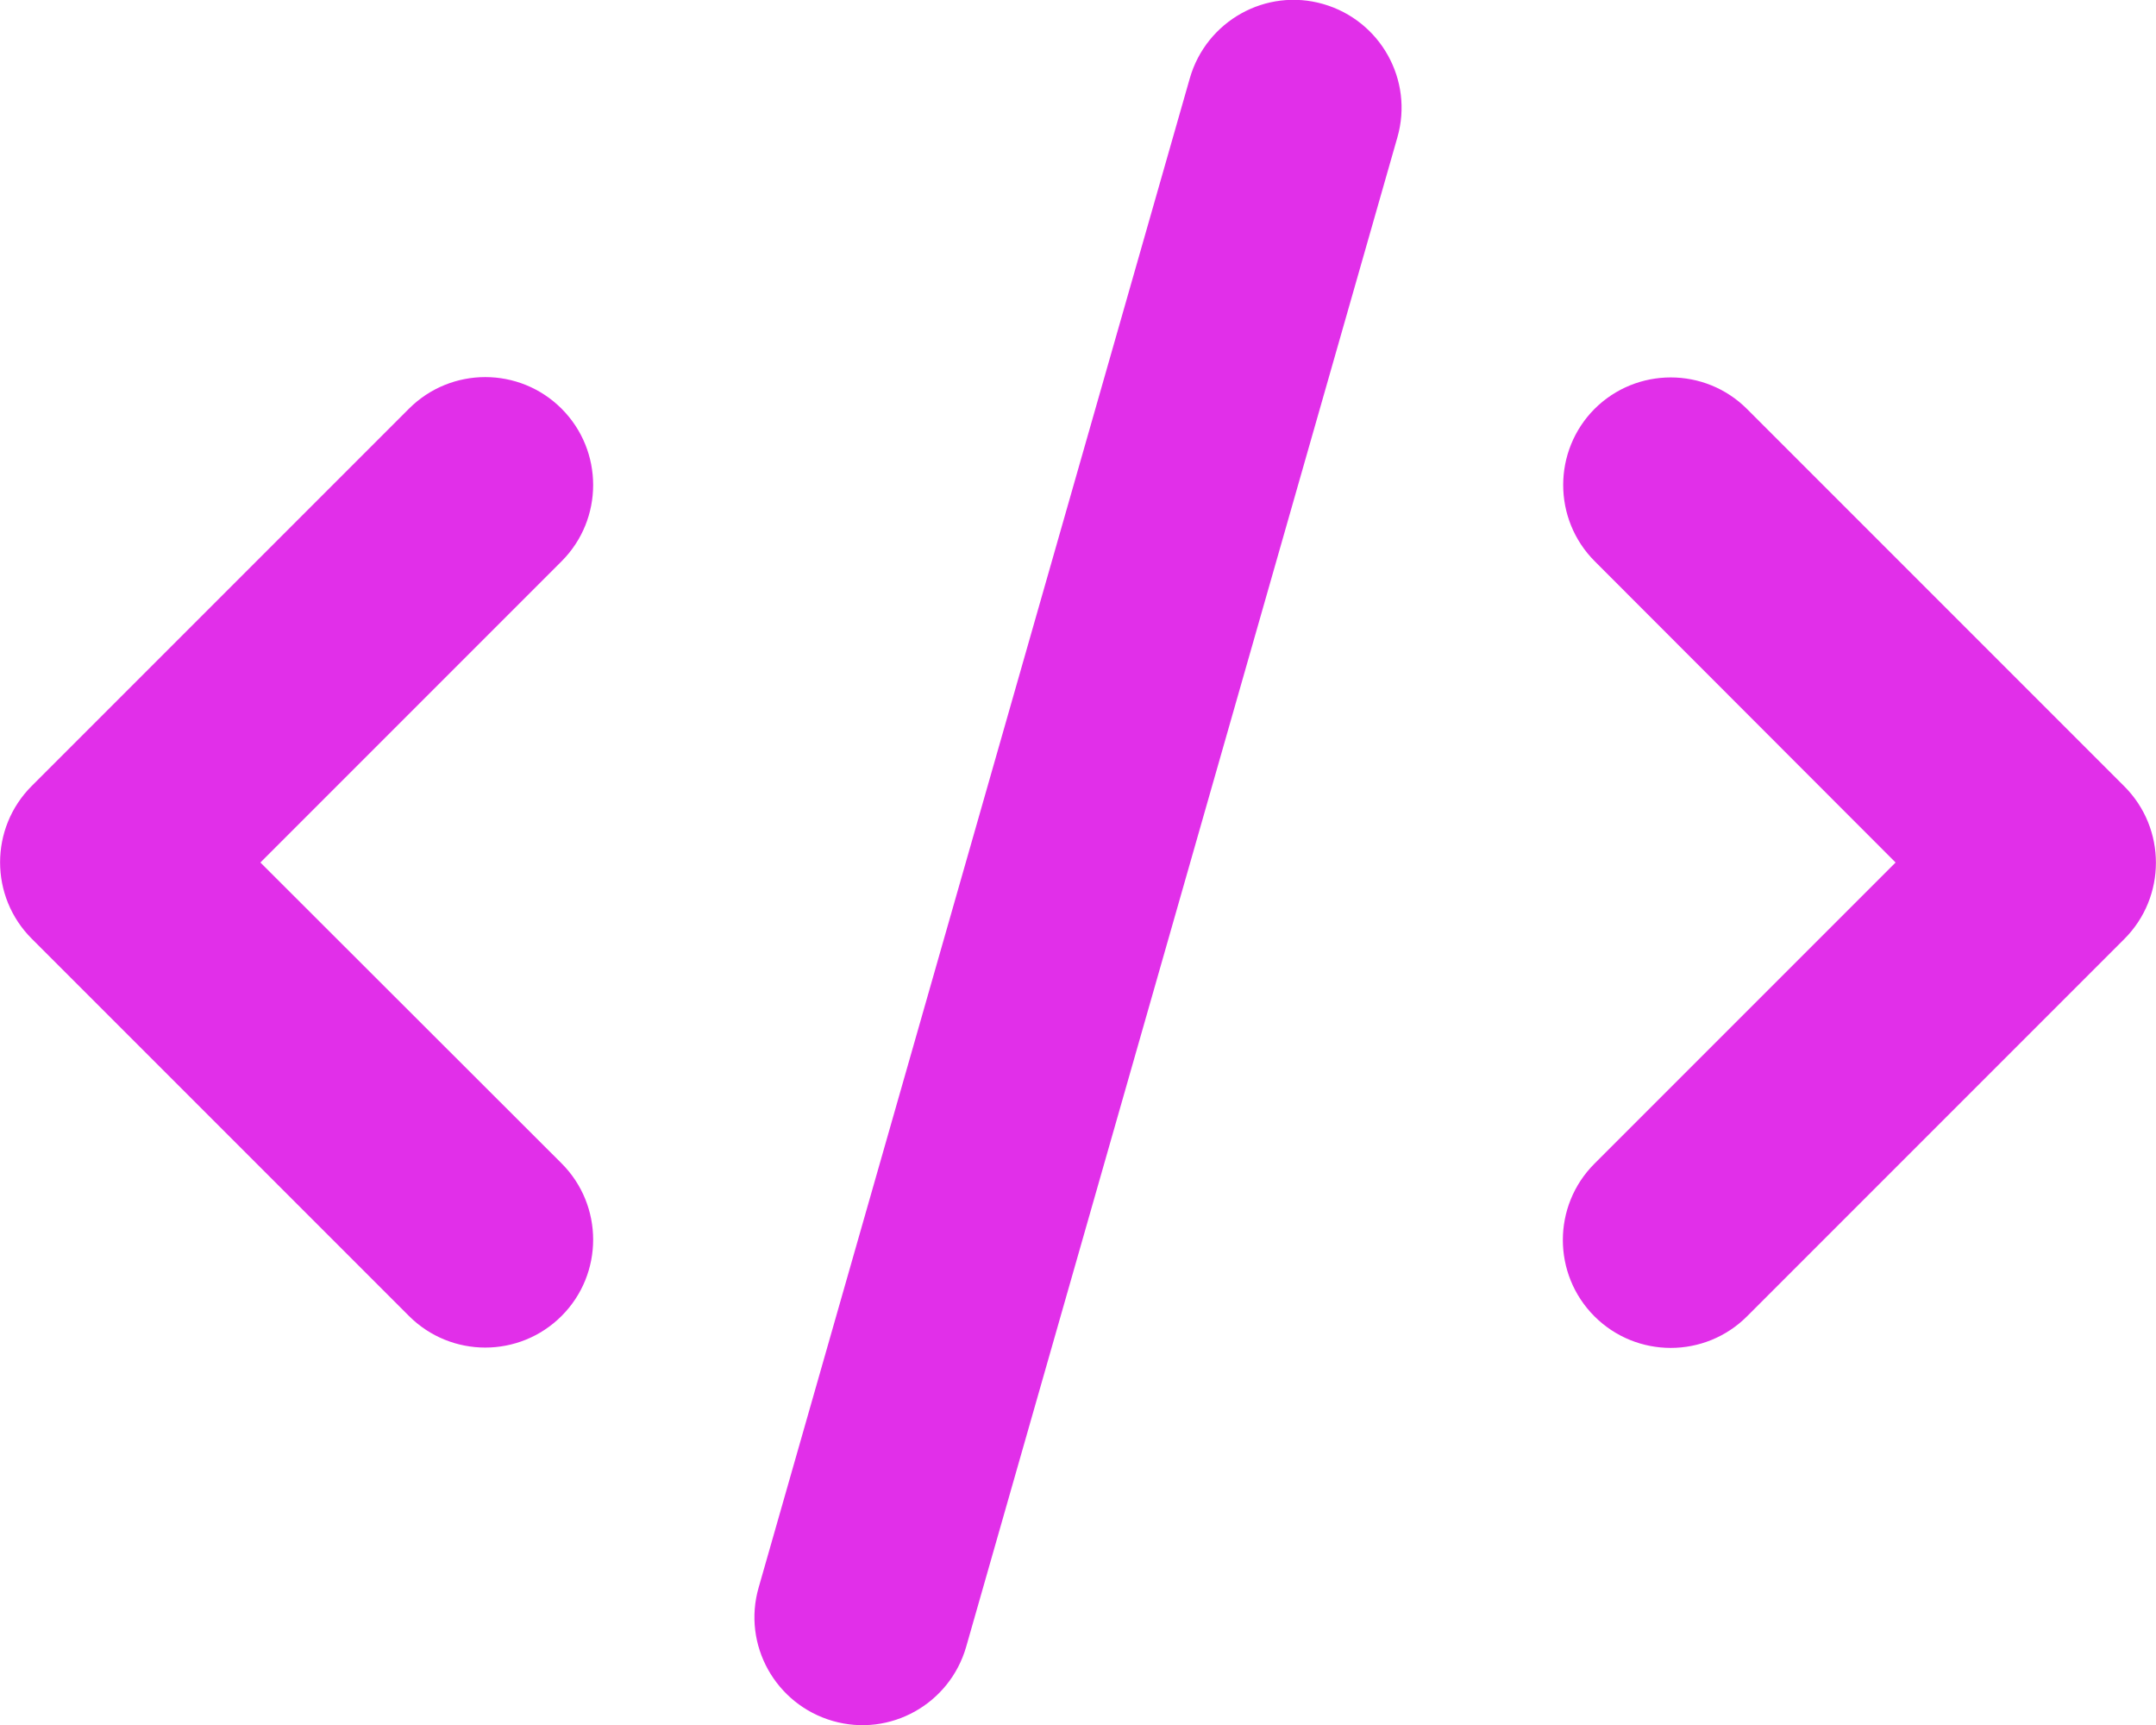
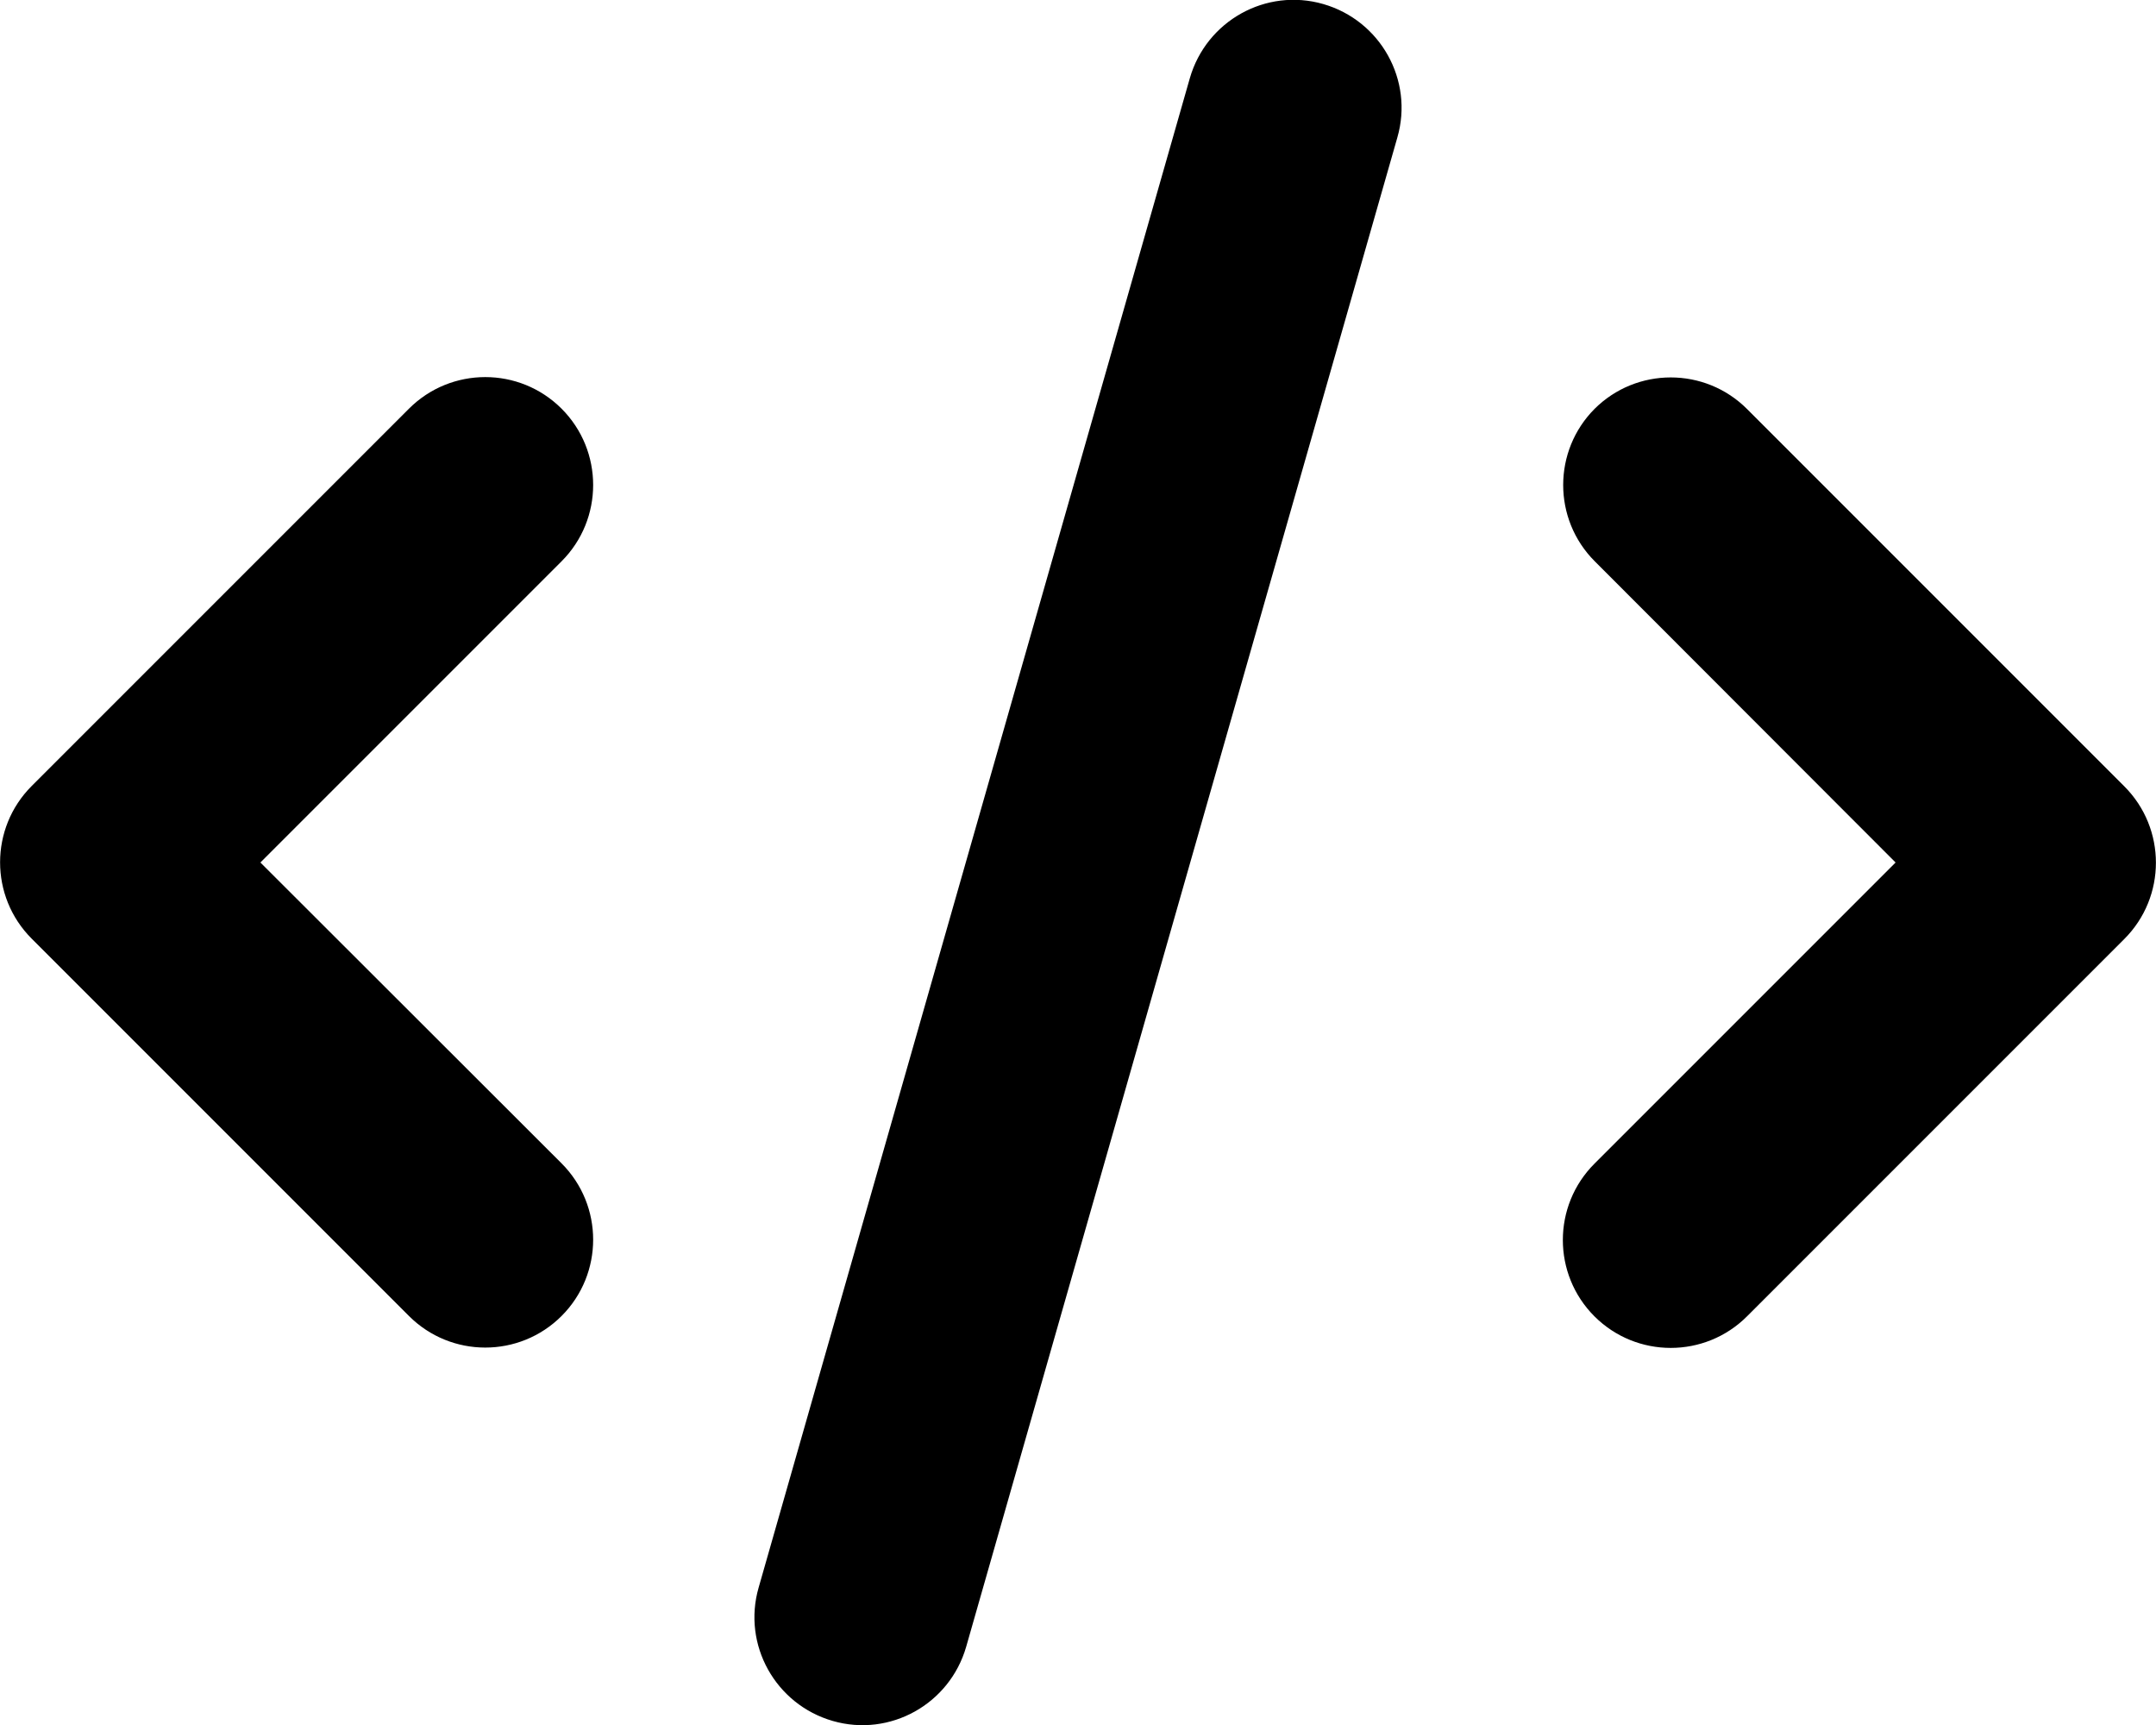
<svg xmlns="http://www.w3.org/2000/svg" viewBox="0 0 640 512">
-   <path fill="#E12FE9" d="M392.8 1.2c-17-4.9-34.7 5-39.6 22l-128 448c-4.9 17 5 34.7 22 39.6s34.7-5 39.6-22l128-448c4.9-17-5-34.7-22-39.6zm80.6 120.1c-12.5 12.5-12.5 32.8 0 45.3L562.7 256l-89.4 89.4c-12.5 12.5-12.5 32.8 0 45.3s32.8 12.5 45.3 0l112-112c12.5-12.5 12.5-32.8 0-45.3l-112-112c-12.5-12.5-32.8-12.5-45.3 0zm-306.7 0c-12.5-12.5-32.8-12.5-45.3 0l-112 112c-12.5 12.5-12.5 32.8 0 45.3l112 112c12.5 12.5 32.8 12.5 45.3 0s12.5-32.8 0-45.3L77.3 256l89.4-89.4c12.5-12.5 12.5-32.8 0-45.3z" />
+   <path d="M392.8 1.2c-17-4.9-34.7 5-39.6 22l-128 448c-4.9 17 5 34.7 22 39.6s34.7-5 39.6-22l128-448c4.9-17-5-34.7-22-39.6zm80.6 120.1c-12.5 12.5-12.5 32.8 0 45.3L562.7 256l-89.4 89.4c-12.5 12.5-12.5 32.8 0 45.3s32.8 12.5 45.3 0l112-112c12.5-12.5 12.5-32.8 0-45.3l-112-112c-12.5-12.5-32.8-12.5-45.3 0zm-306.7 0c-12.5-12.5-32.8-12.5-45.3 0l-112 112c-12.5 12.5-12.5 32.8 0 45.3l112 112c12.5 12.5 32.8 12.5 45.3 0s12.5-32.8 0-45.3L77.3 256l89.4-89.4c12.5-12.5 12.5-32.8 0-45.3z" />
</svg>
